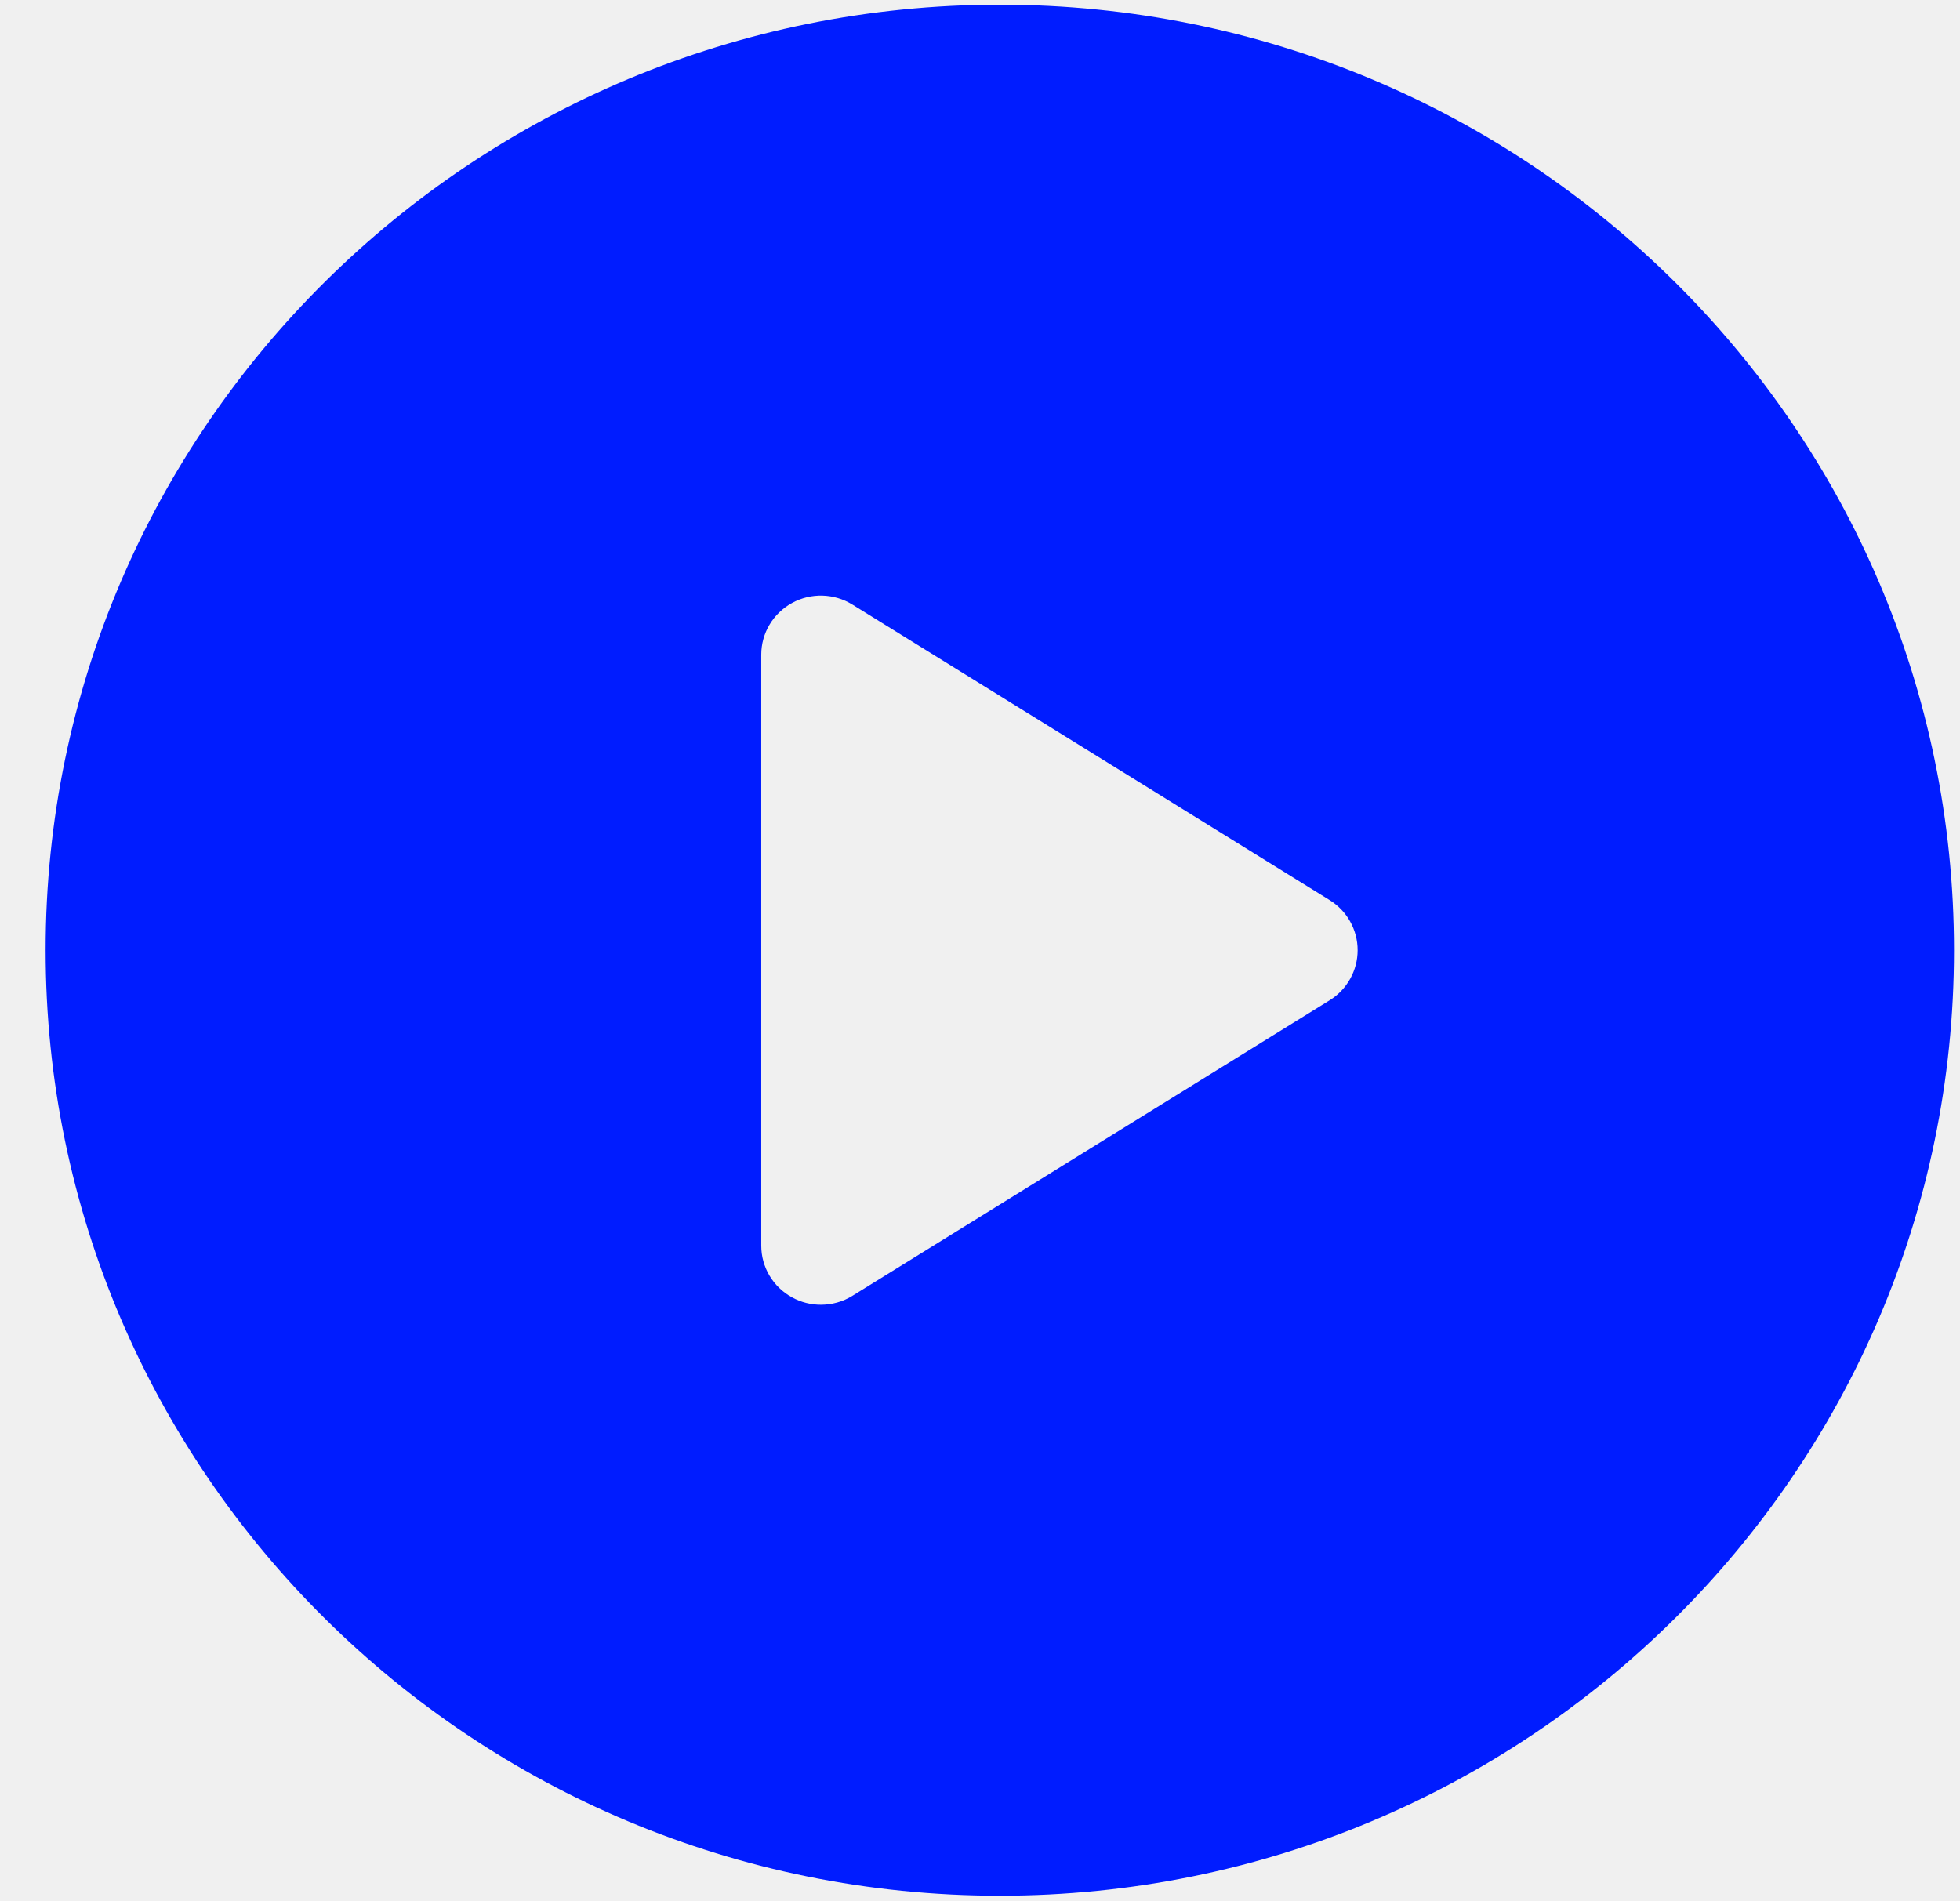
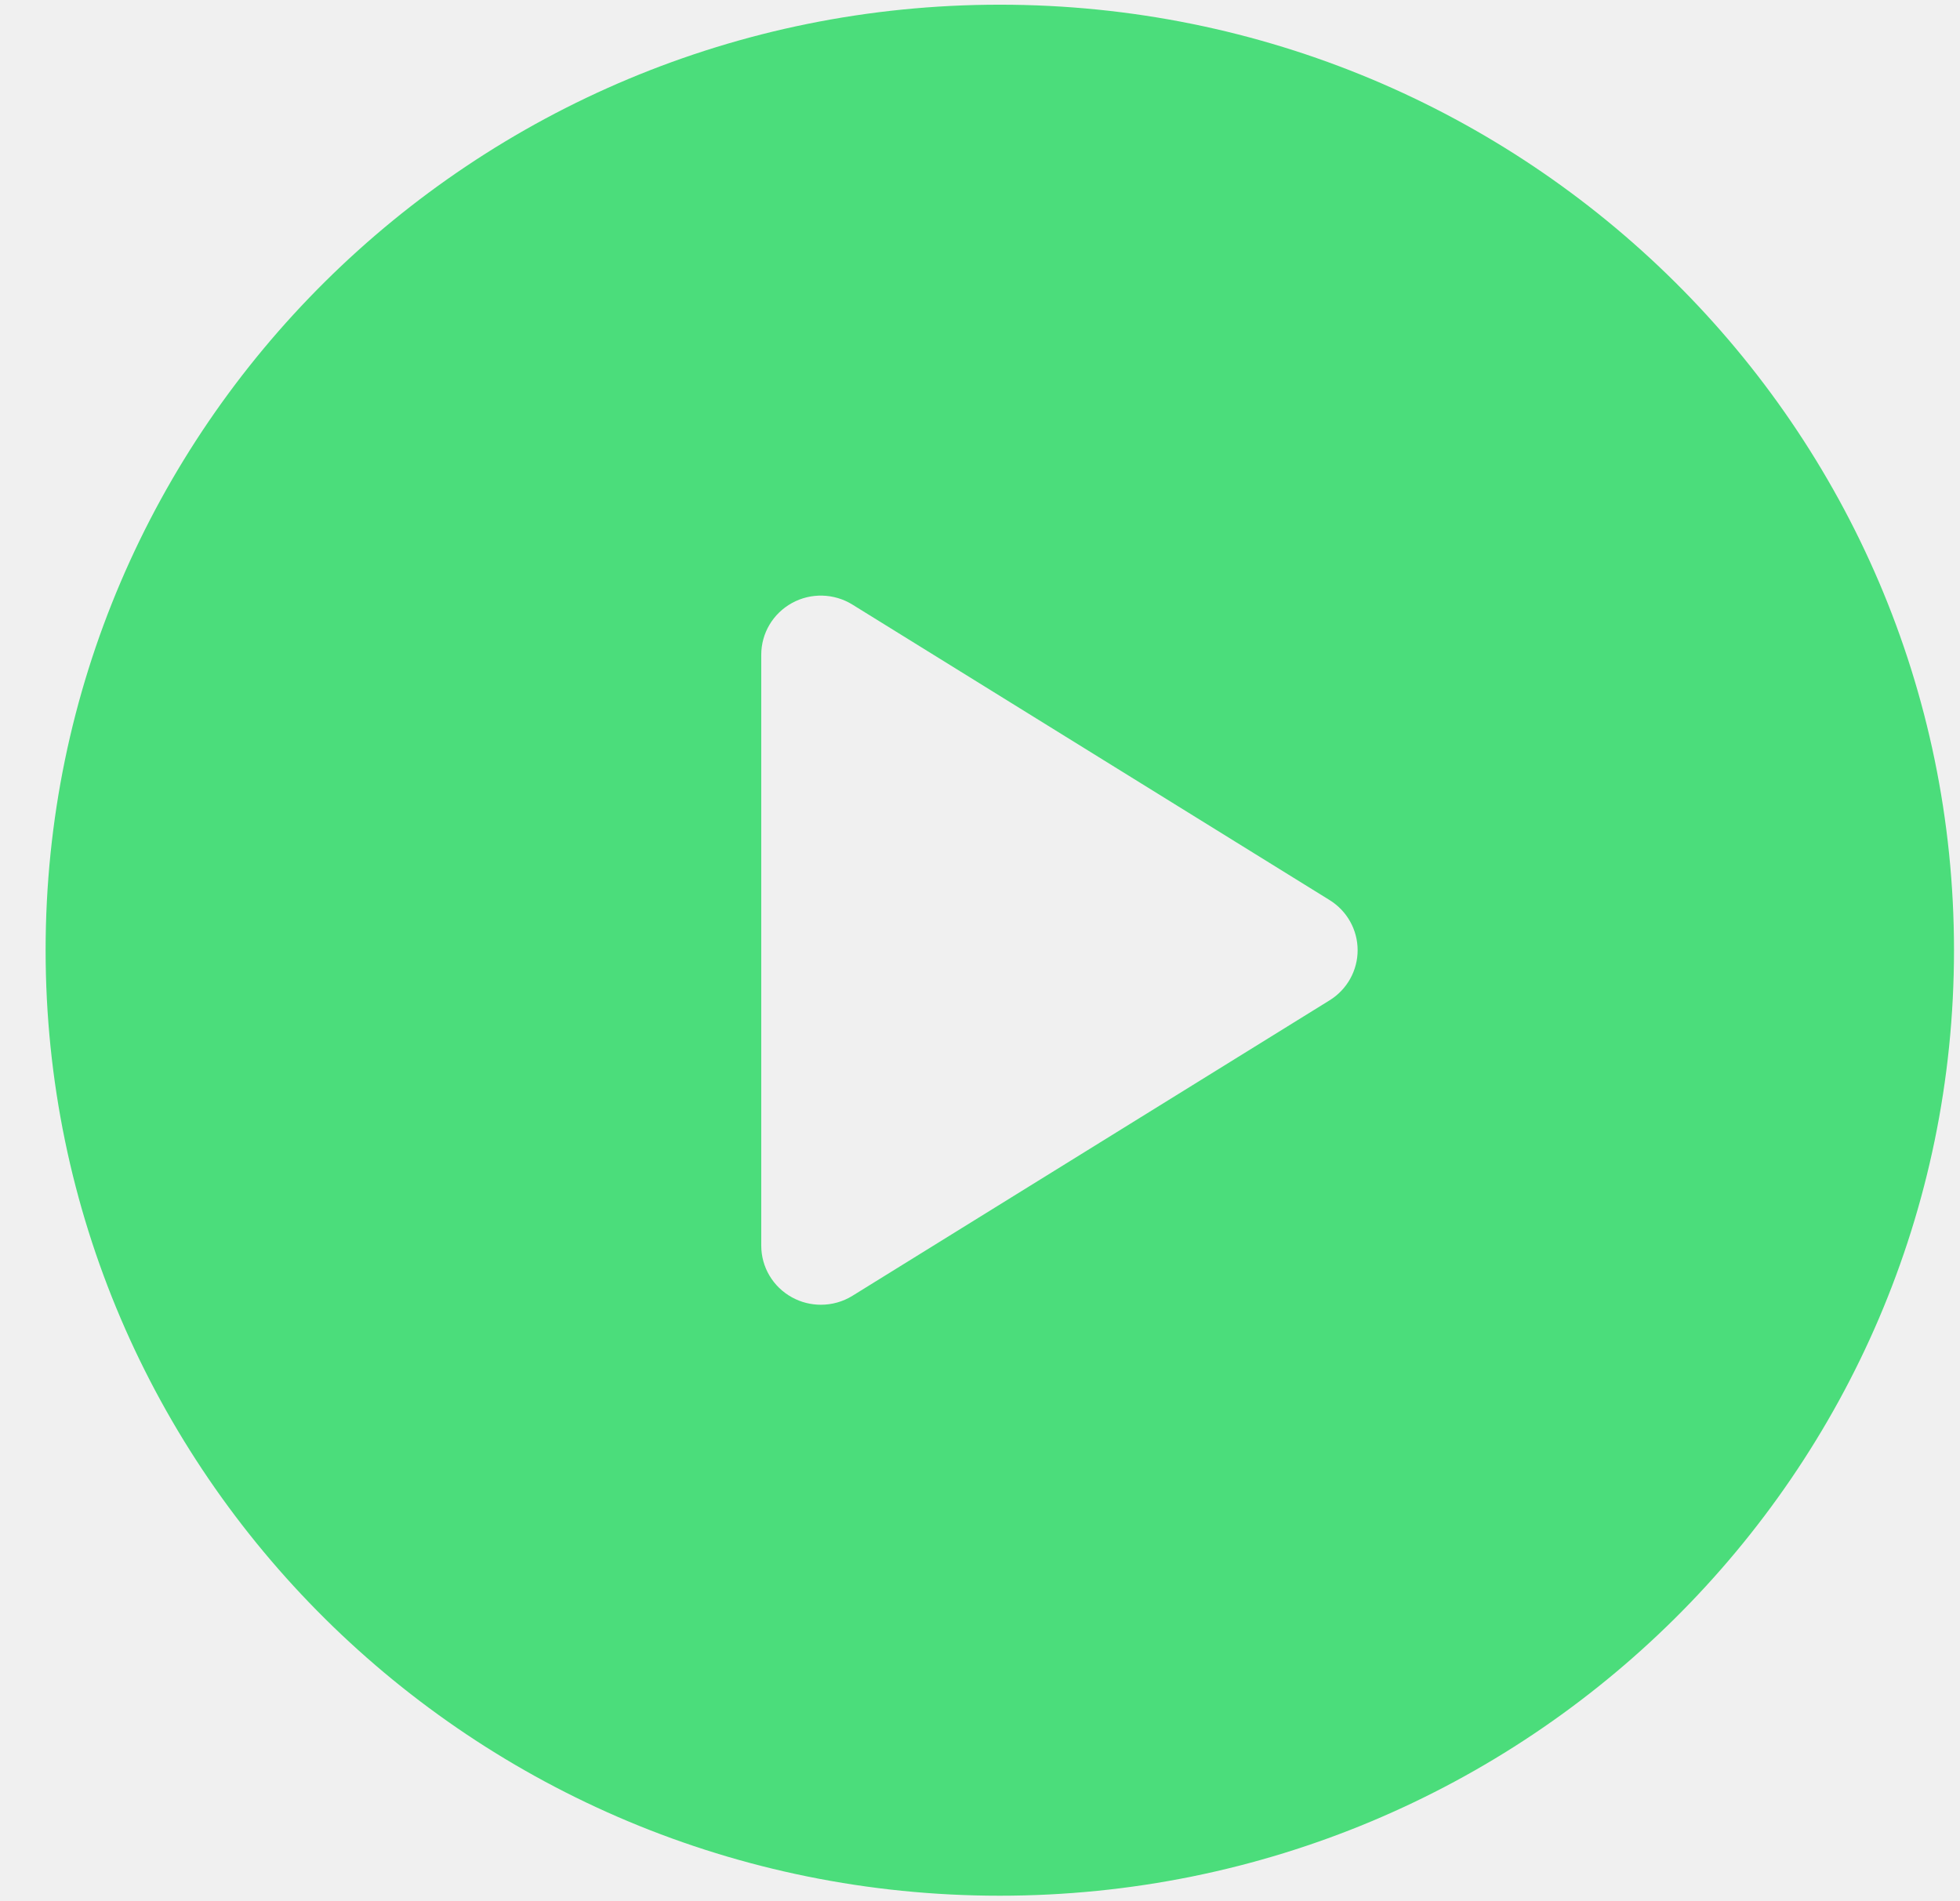
<svg xmlns="http://www.w3.org/2000/svg" width="33" height="32" viewBox="0 0 33 32" fill="none">
  <g id="free-icon-play-button-109197 1">
-     <g clip-path="url(#clip0_163_2951)">
-       <path id="Vector" d="M16.833 0.079C7.961 0.079 0.768 7.207 0.768 16C0.768 24.793 7.961 31.921 16.833 31.921C25.706 31.921 32.899 24.793 32.899 16C32.899 7.207 25.706 0.079 16.833 0.079ZM22.386 16.844L14.353 21.819C14.191 21.92 14.006 21.97 13.821 21.97C13.654 21.97 13.486 21.929 13.334 21.845C13.015 21.67 12.817 21.337 12.817 20.975V11.024C12.817 10.662 13.015 10.33 13.334 10.154C13.653 9.978 14.044 9.989 14.353 10.181L22.386 15.156C22.68 15.338 22.858 15.657 22.858 16C22.858 16.343 22.68 16.662 22.386 16.844Z" fill="#001CFF" />
+     <g clip-path="url(#clip0_181_3558)">
+       <path id="Vector" d="M16.833 0.079C7.961 0.079 0.768 7.207 0.768 16C0.768 24.793 7.961 31.921 16.833 31.921C25.706 31.921 32.899 24.793 32.899 16C32.899 7.207 25.706 0.079 16.833 0.079ZM22.386 16.844L14.353 21.819C14.191 21.92 14.006 21.97 13.821 21.97C13.654 21.97 13.486 21.929 13.334 21.845C13.015 21.67 12.817 21.337 12.817 20.975V11.024C12.817 10.662 13.015 10.33 13.334 10.154C13.653 9.978 14.044 9.989 14.353 10.181L22.386 15.156C22.68 15.338 22.858 15.657 22.858 16C22.858 16.343 22.68 16.662 22.386 16.844Z" fill="#4BDD7B" />
    </g>
  </g>
  <defs>
-     <clipPath id="clip0_163_2951">
+     <clipPath id="clip0_181_3558">
      <rect x="0.768" y="0.079" width="32.132" height="31.842" rx="8" fill="white" />
    </clipPath>
  </defs>
</svg>
